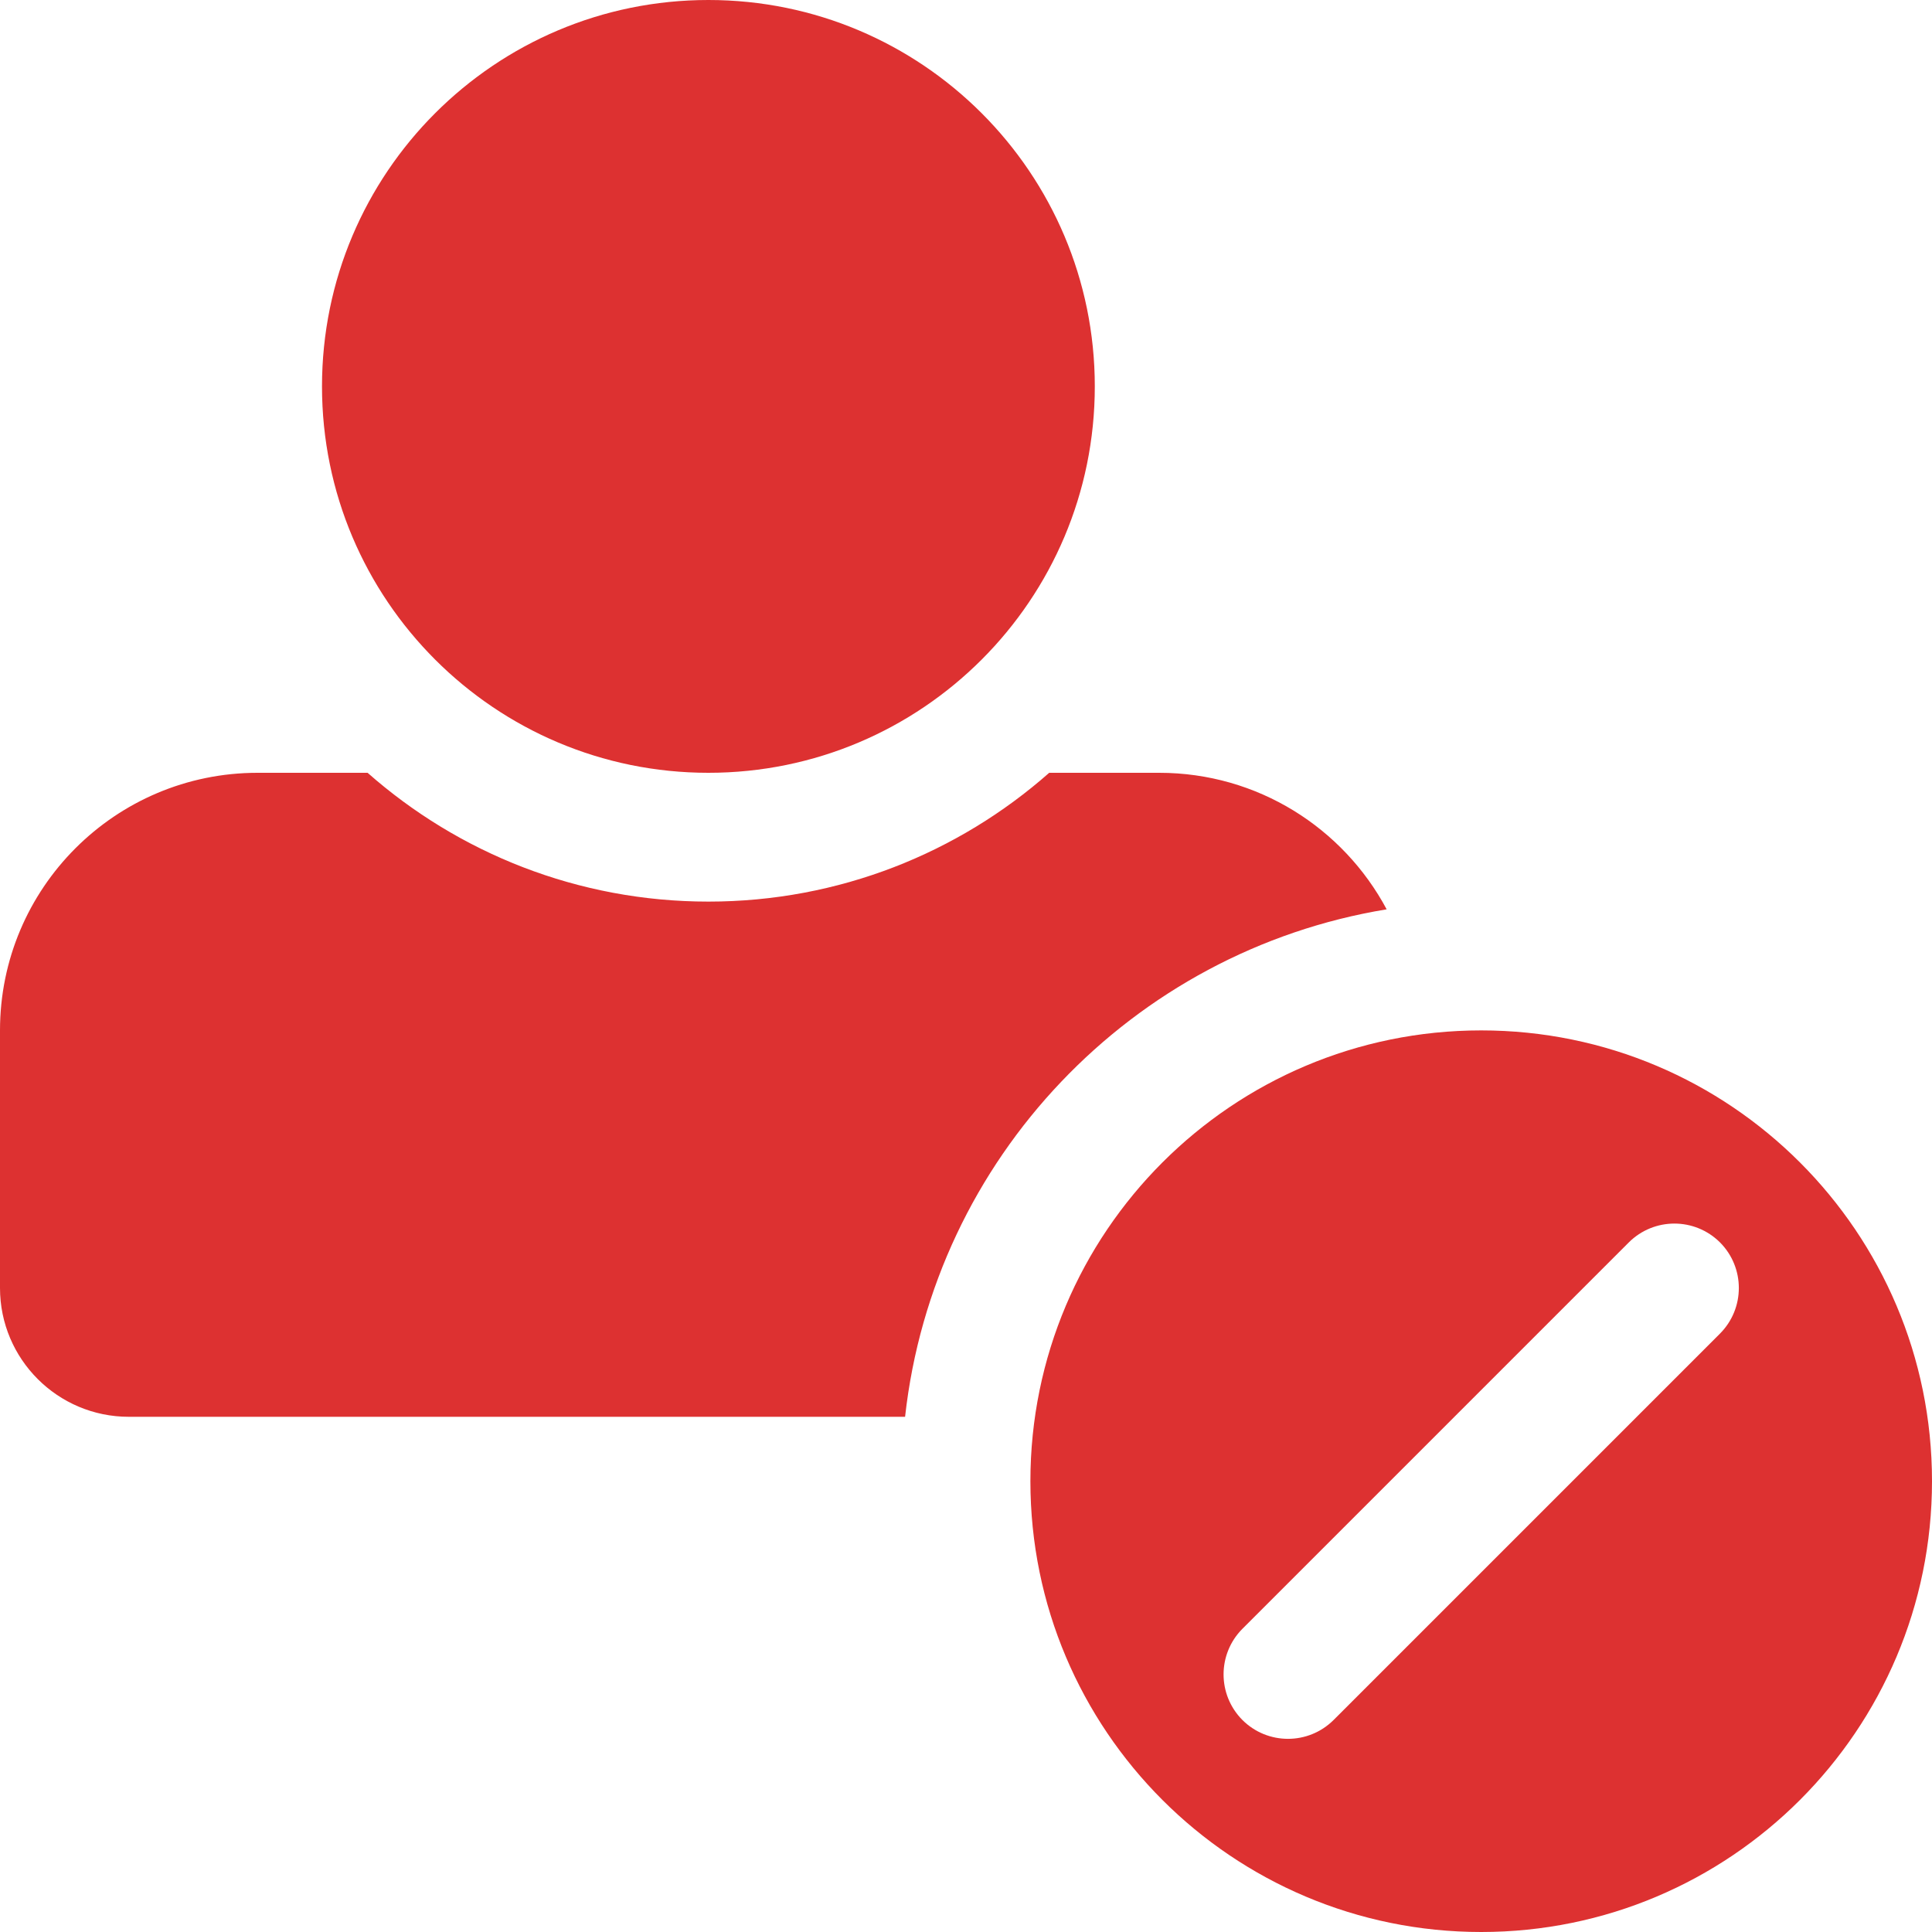
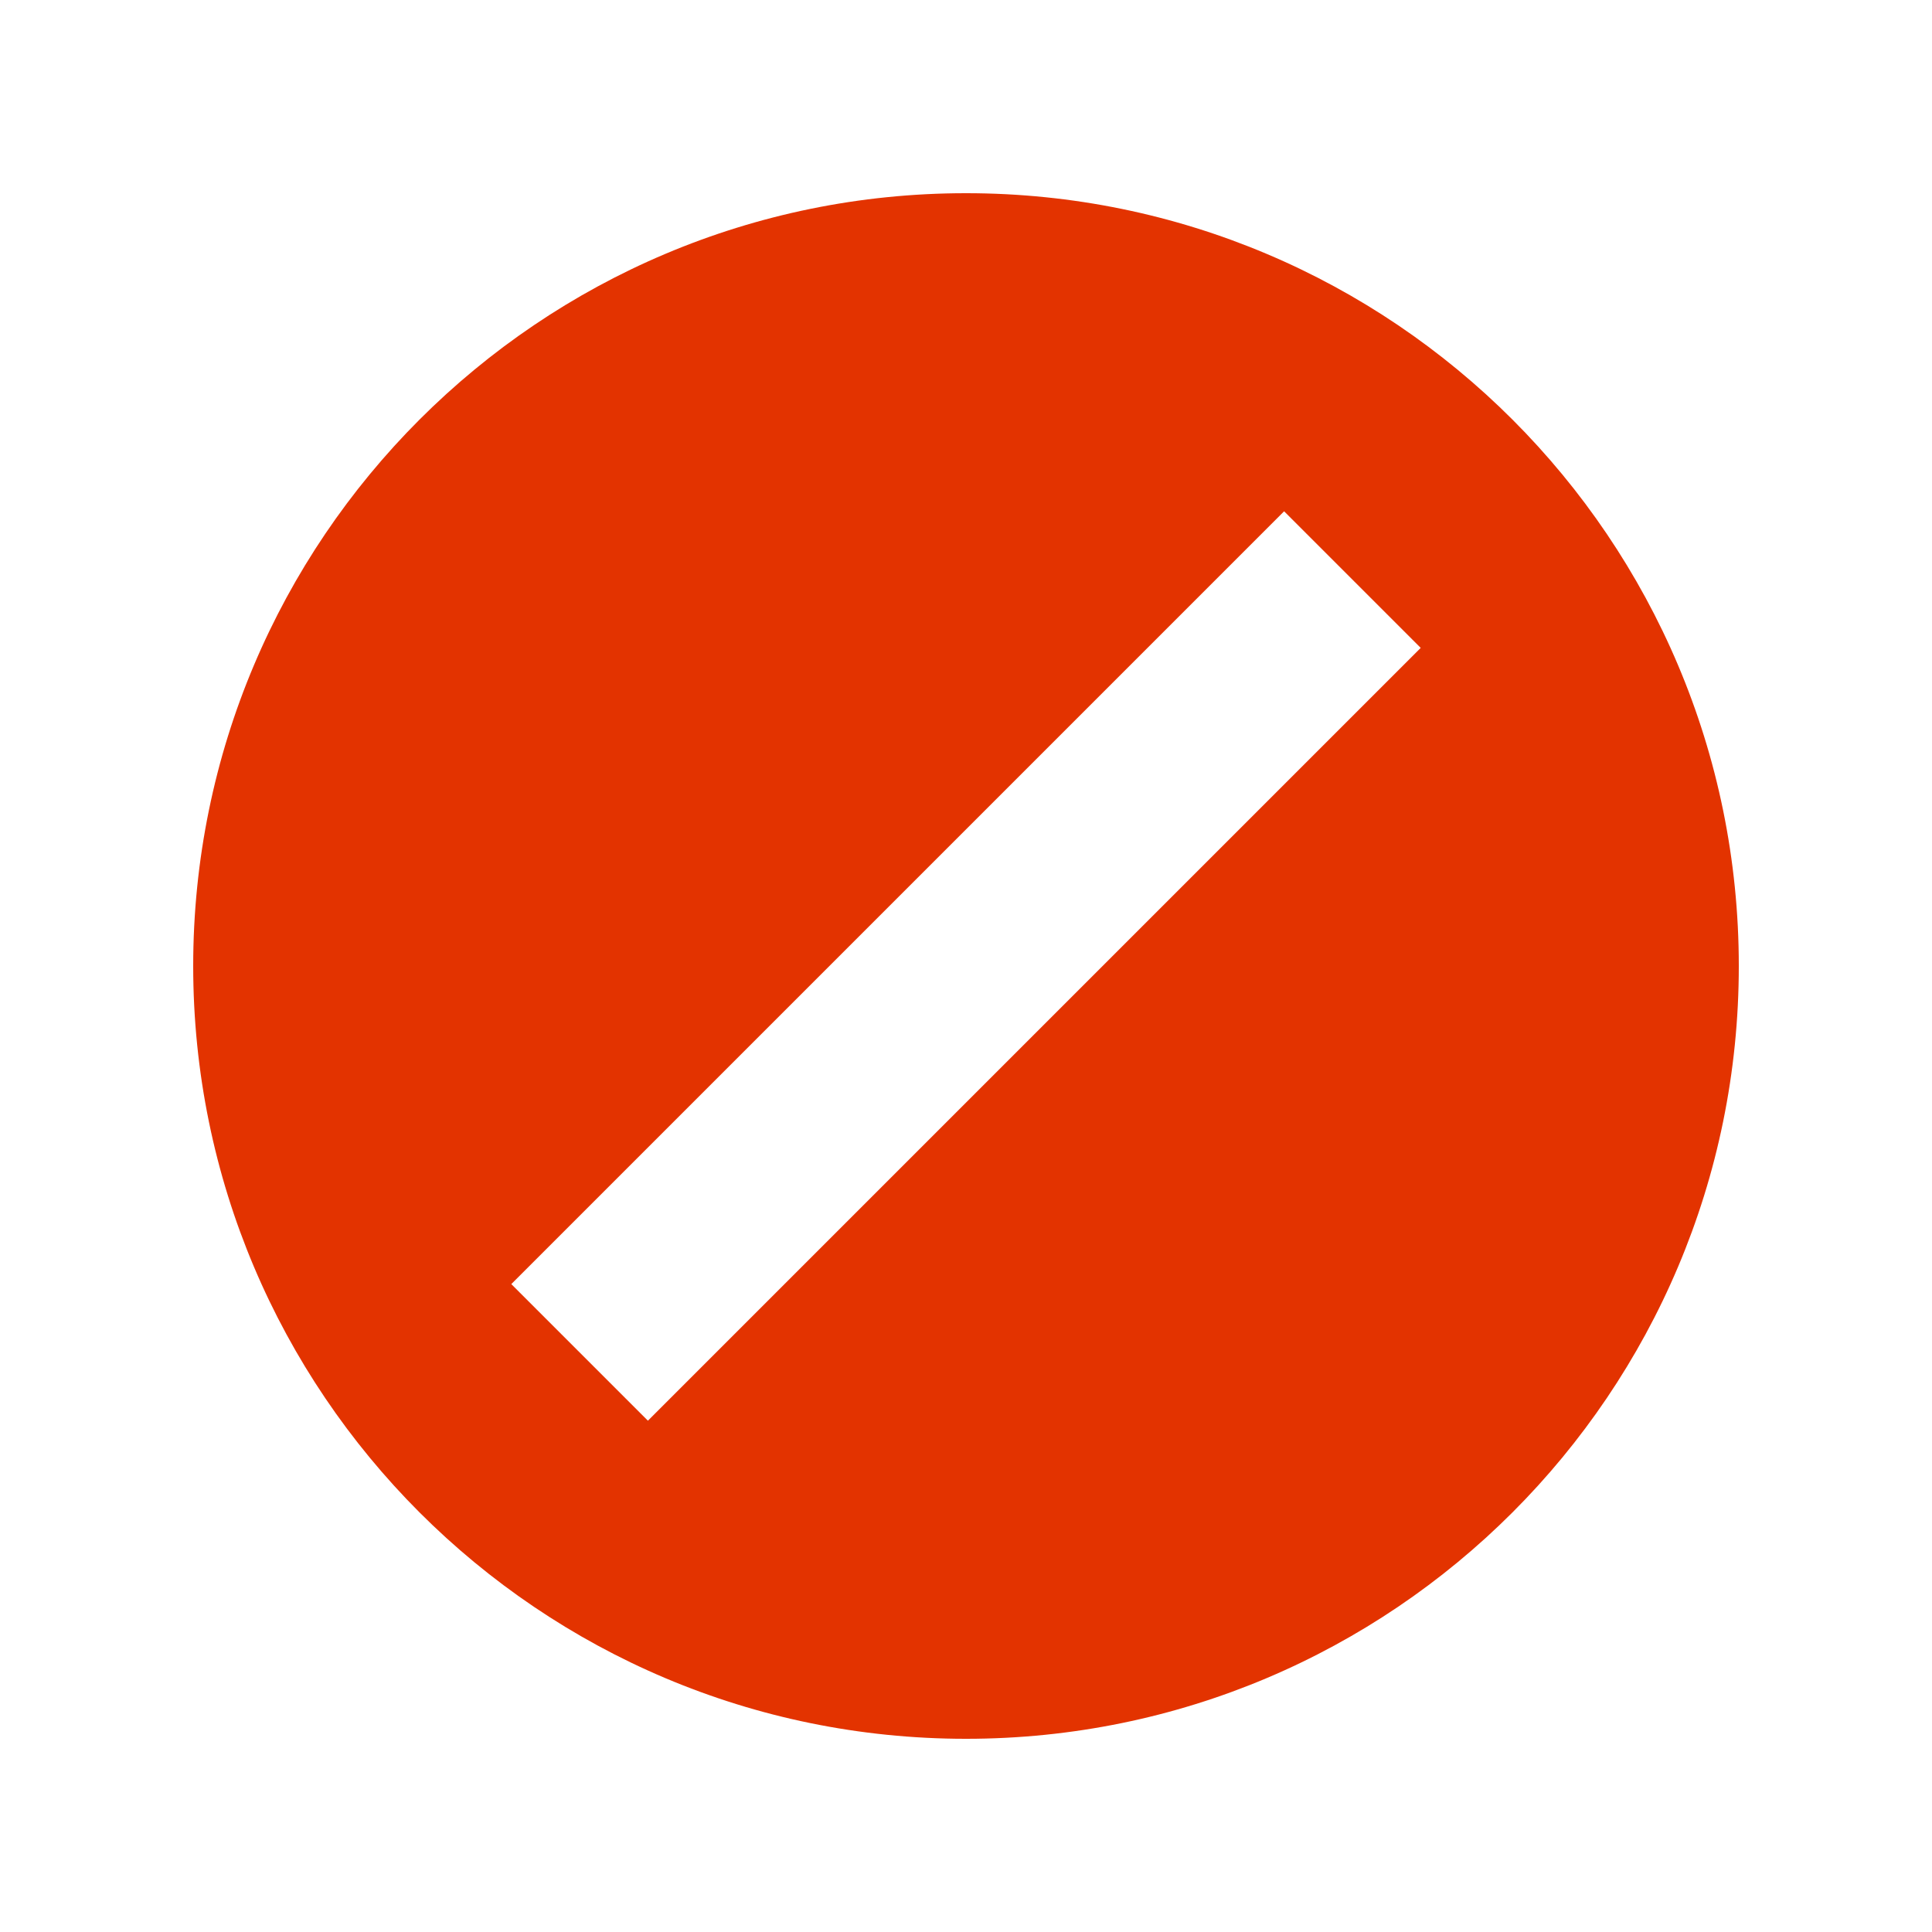
- <svg xmlns="http://www.w3.org/2000/svg" width="15" height="15" viewBox="0 0 15 15" fill="none">
-   <path fill-rule="evenodd" clip-rule="evenodd" d="M8.5 3C8.5 4.657 7.157 6 5.5 6C3.843 6 2.5 4.657 2.5 3C2.5 1.343 3.843 0 5.5 0C7.157 0 8.5 1.343 8.5 3ZM11.5 15C13.433 15 15 13.433 15 11.5C15 9.567 13.433 8 11.5 8C9.567 8 8 9.567 8 11.5C8 13.433 9.567 15 11.5 15ZM10.354 13.354L13.354 10.354C13.549 10.158 13.549 9.842 13.354 9.646C13.158 9.451 12.842 9.451 12.646 9.646L9.646 12.646C9.451 12.842 9.451 13.158 9.646 13.354C9.842 13.549 10.158 13.549 10.354 13.354ZM5.5 7C6.514 7 7.441 6.622 8.146 6H9C9.765 6 10.429 6.429 10.766 7.06C8.791 7.384 7.249 8.993 7.027 11H1C0.448 11 0 10.552 0 10V8C0 6.896 0.895 6 2 6H2.854C3.559 6.622 4.486 7 5.5 7Z" fill="#DD3131" />
+ <svg xmlns="http://www.w3.org/2000/svg" width="20" height="20" viewBox="0 0 20 20" fill="none">
+   <path fill-rule="evenodd" clip-rule="evenodd" d="M10 18C14.418 18 18 14.418 18 10C18 5.582 14.418 2 10 2C5.582 2 2 5.582 2 10C2 14.418 5.582 18 10 18ZM10.707 10.707L14.707 6.707L13.293 5.293L9.293 9.293L5.293 13.293L6.707 14.707L10.707 10.707Z" fill="#E33300" />
</svg>
